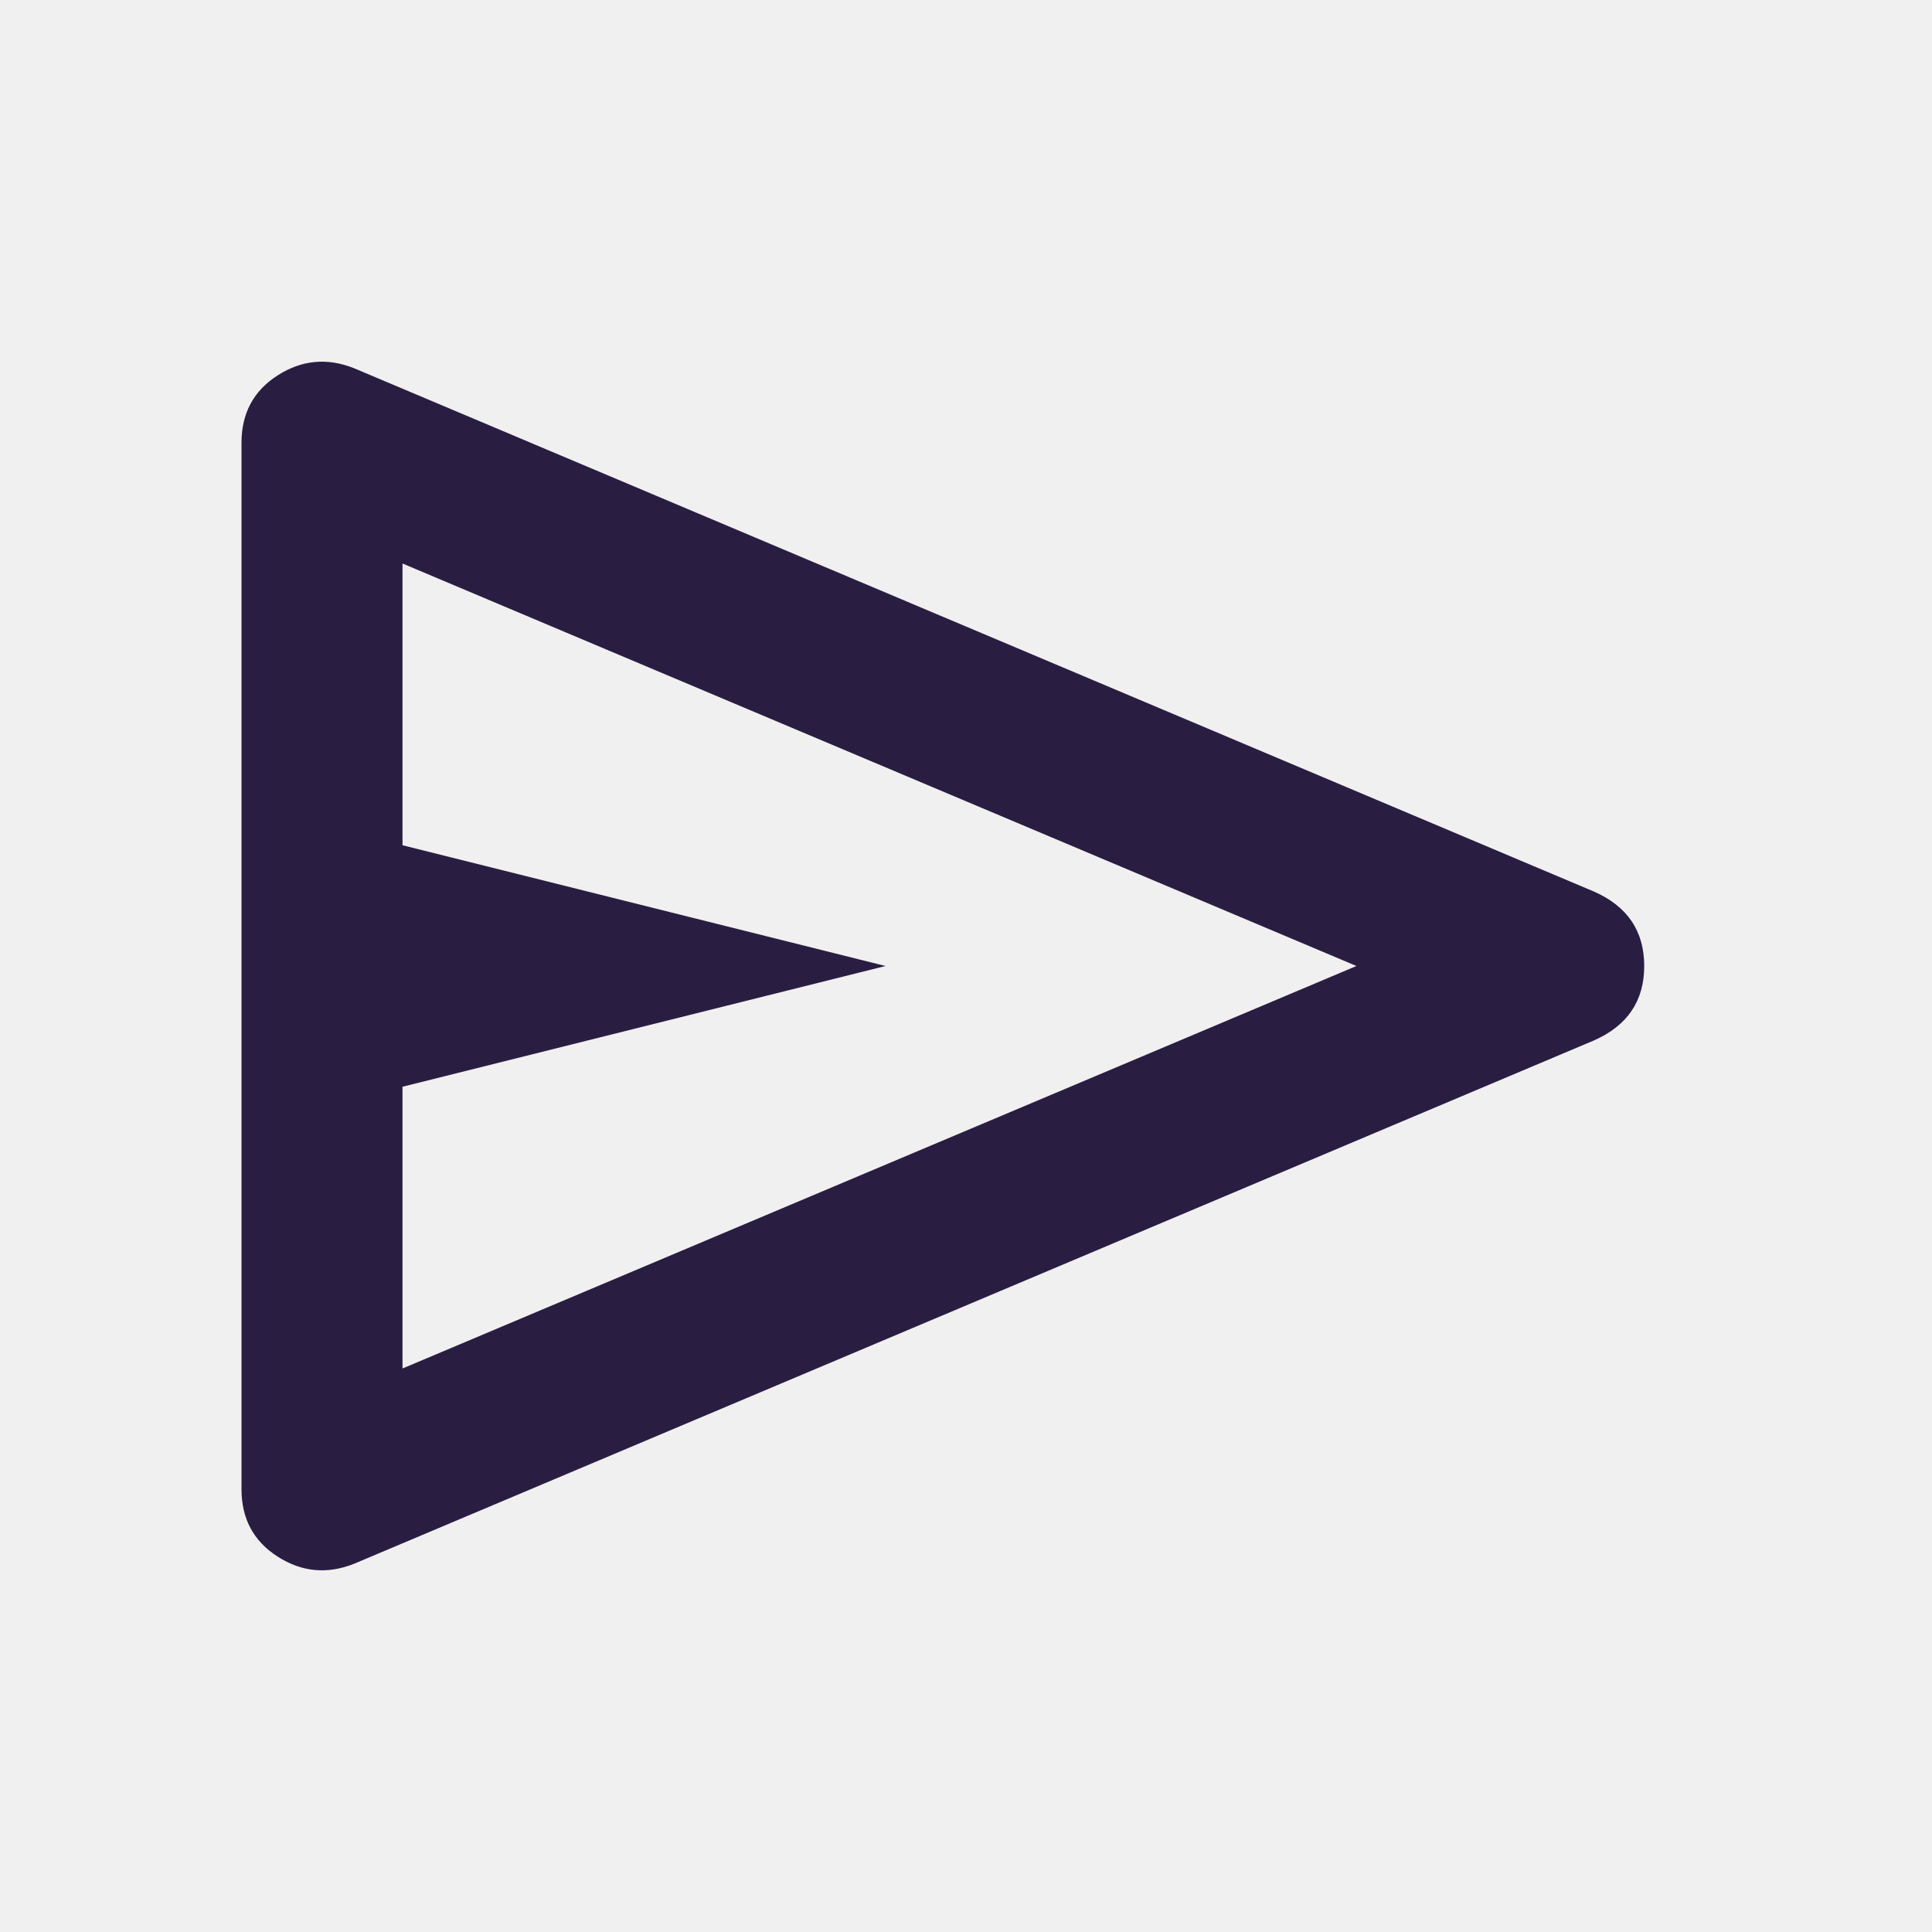
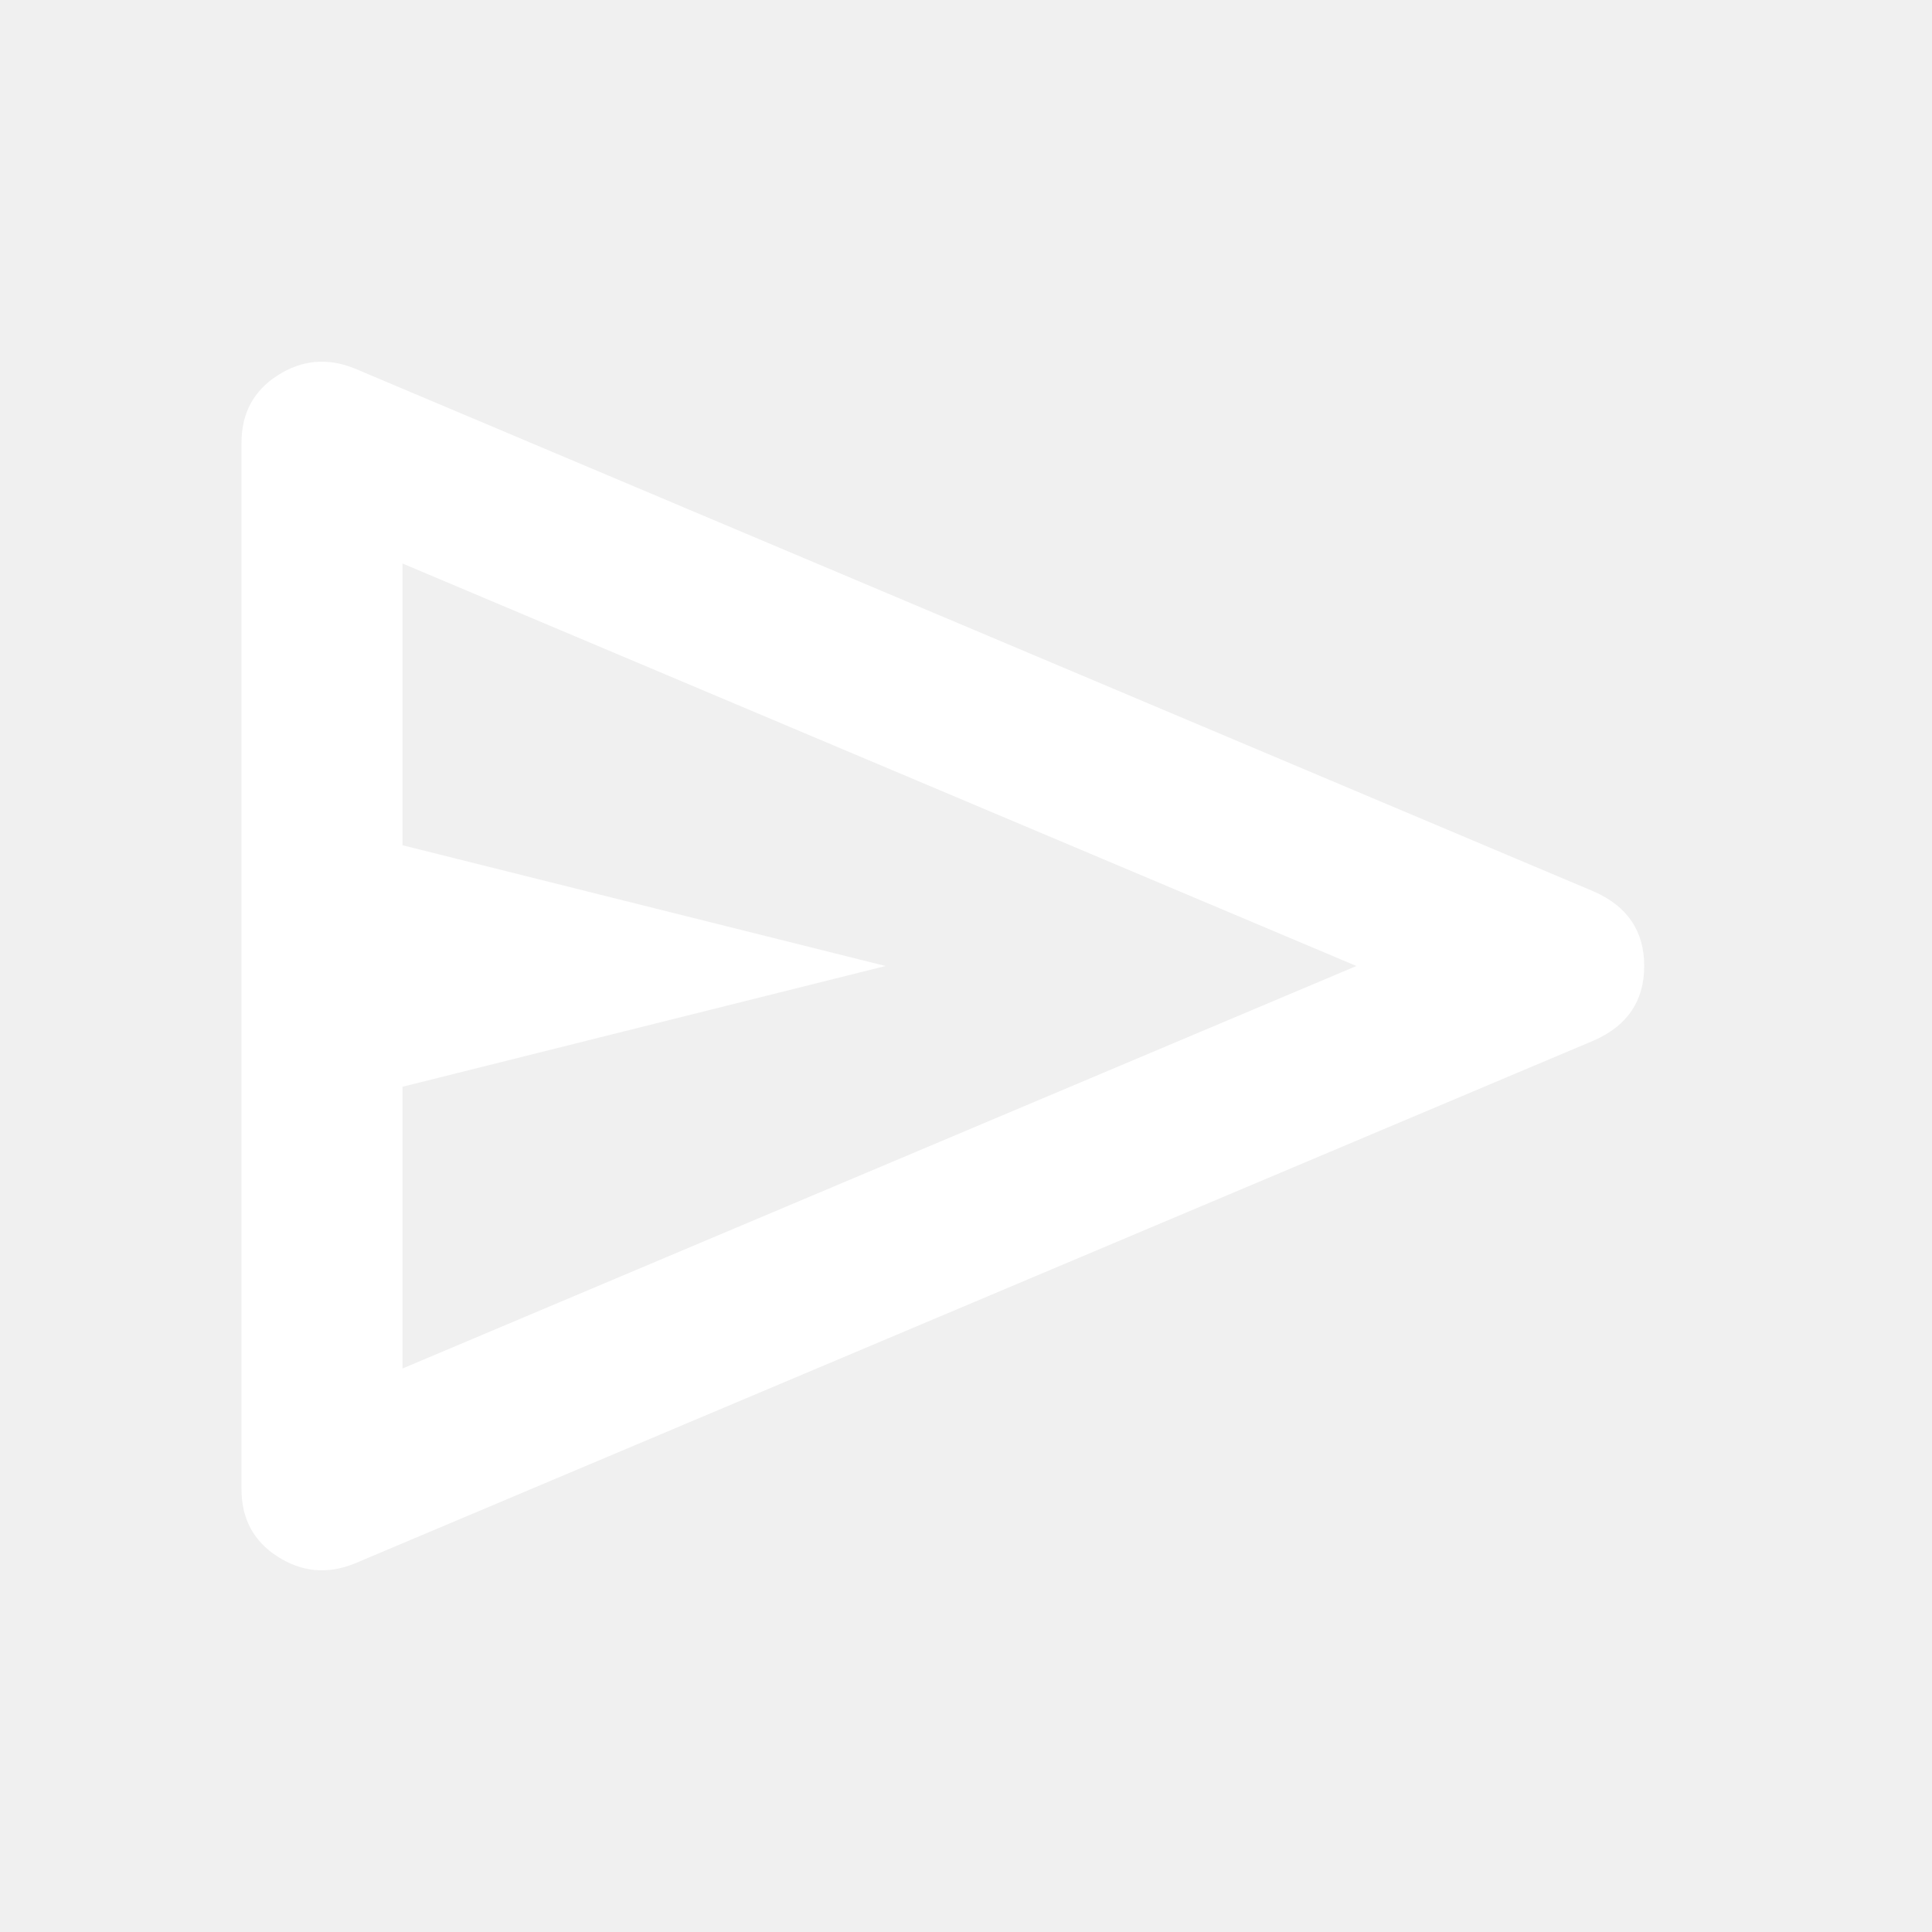
- <svg xmlns="http://www.w3.org/2000/svg" height="24px" viewBox="0 -960 960 960" width="24px" fill="#2a1d42">
+ <svg xmlns="http://www.w3.org/2000/svg" height="24px" viewBox="0 -960 960 960" width="24px" fill="#ffffff">
  <path d="M792-443 176-183q-20 8-38-3.5T120-220v-520q0-22 18-33.5t38-3.5l616 260q25 11 25 37t-25 37ZM200-280l474-200-474-200v140l240 60-240 60v140Zm0 0v-400 400Z" />
</svg>
